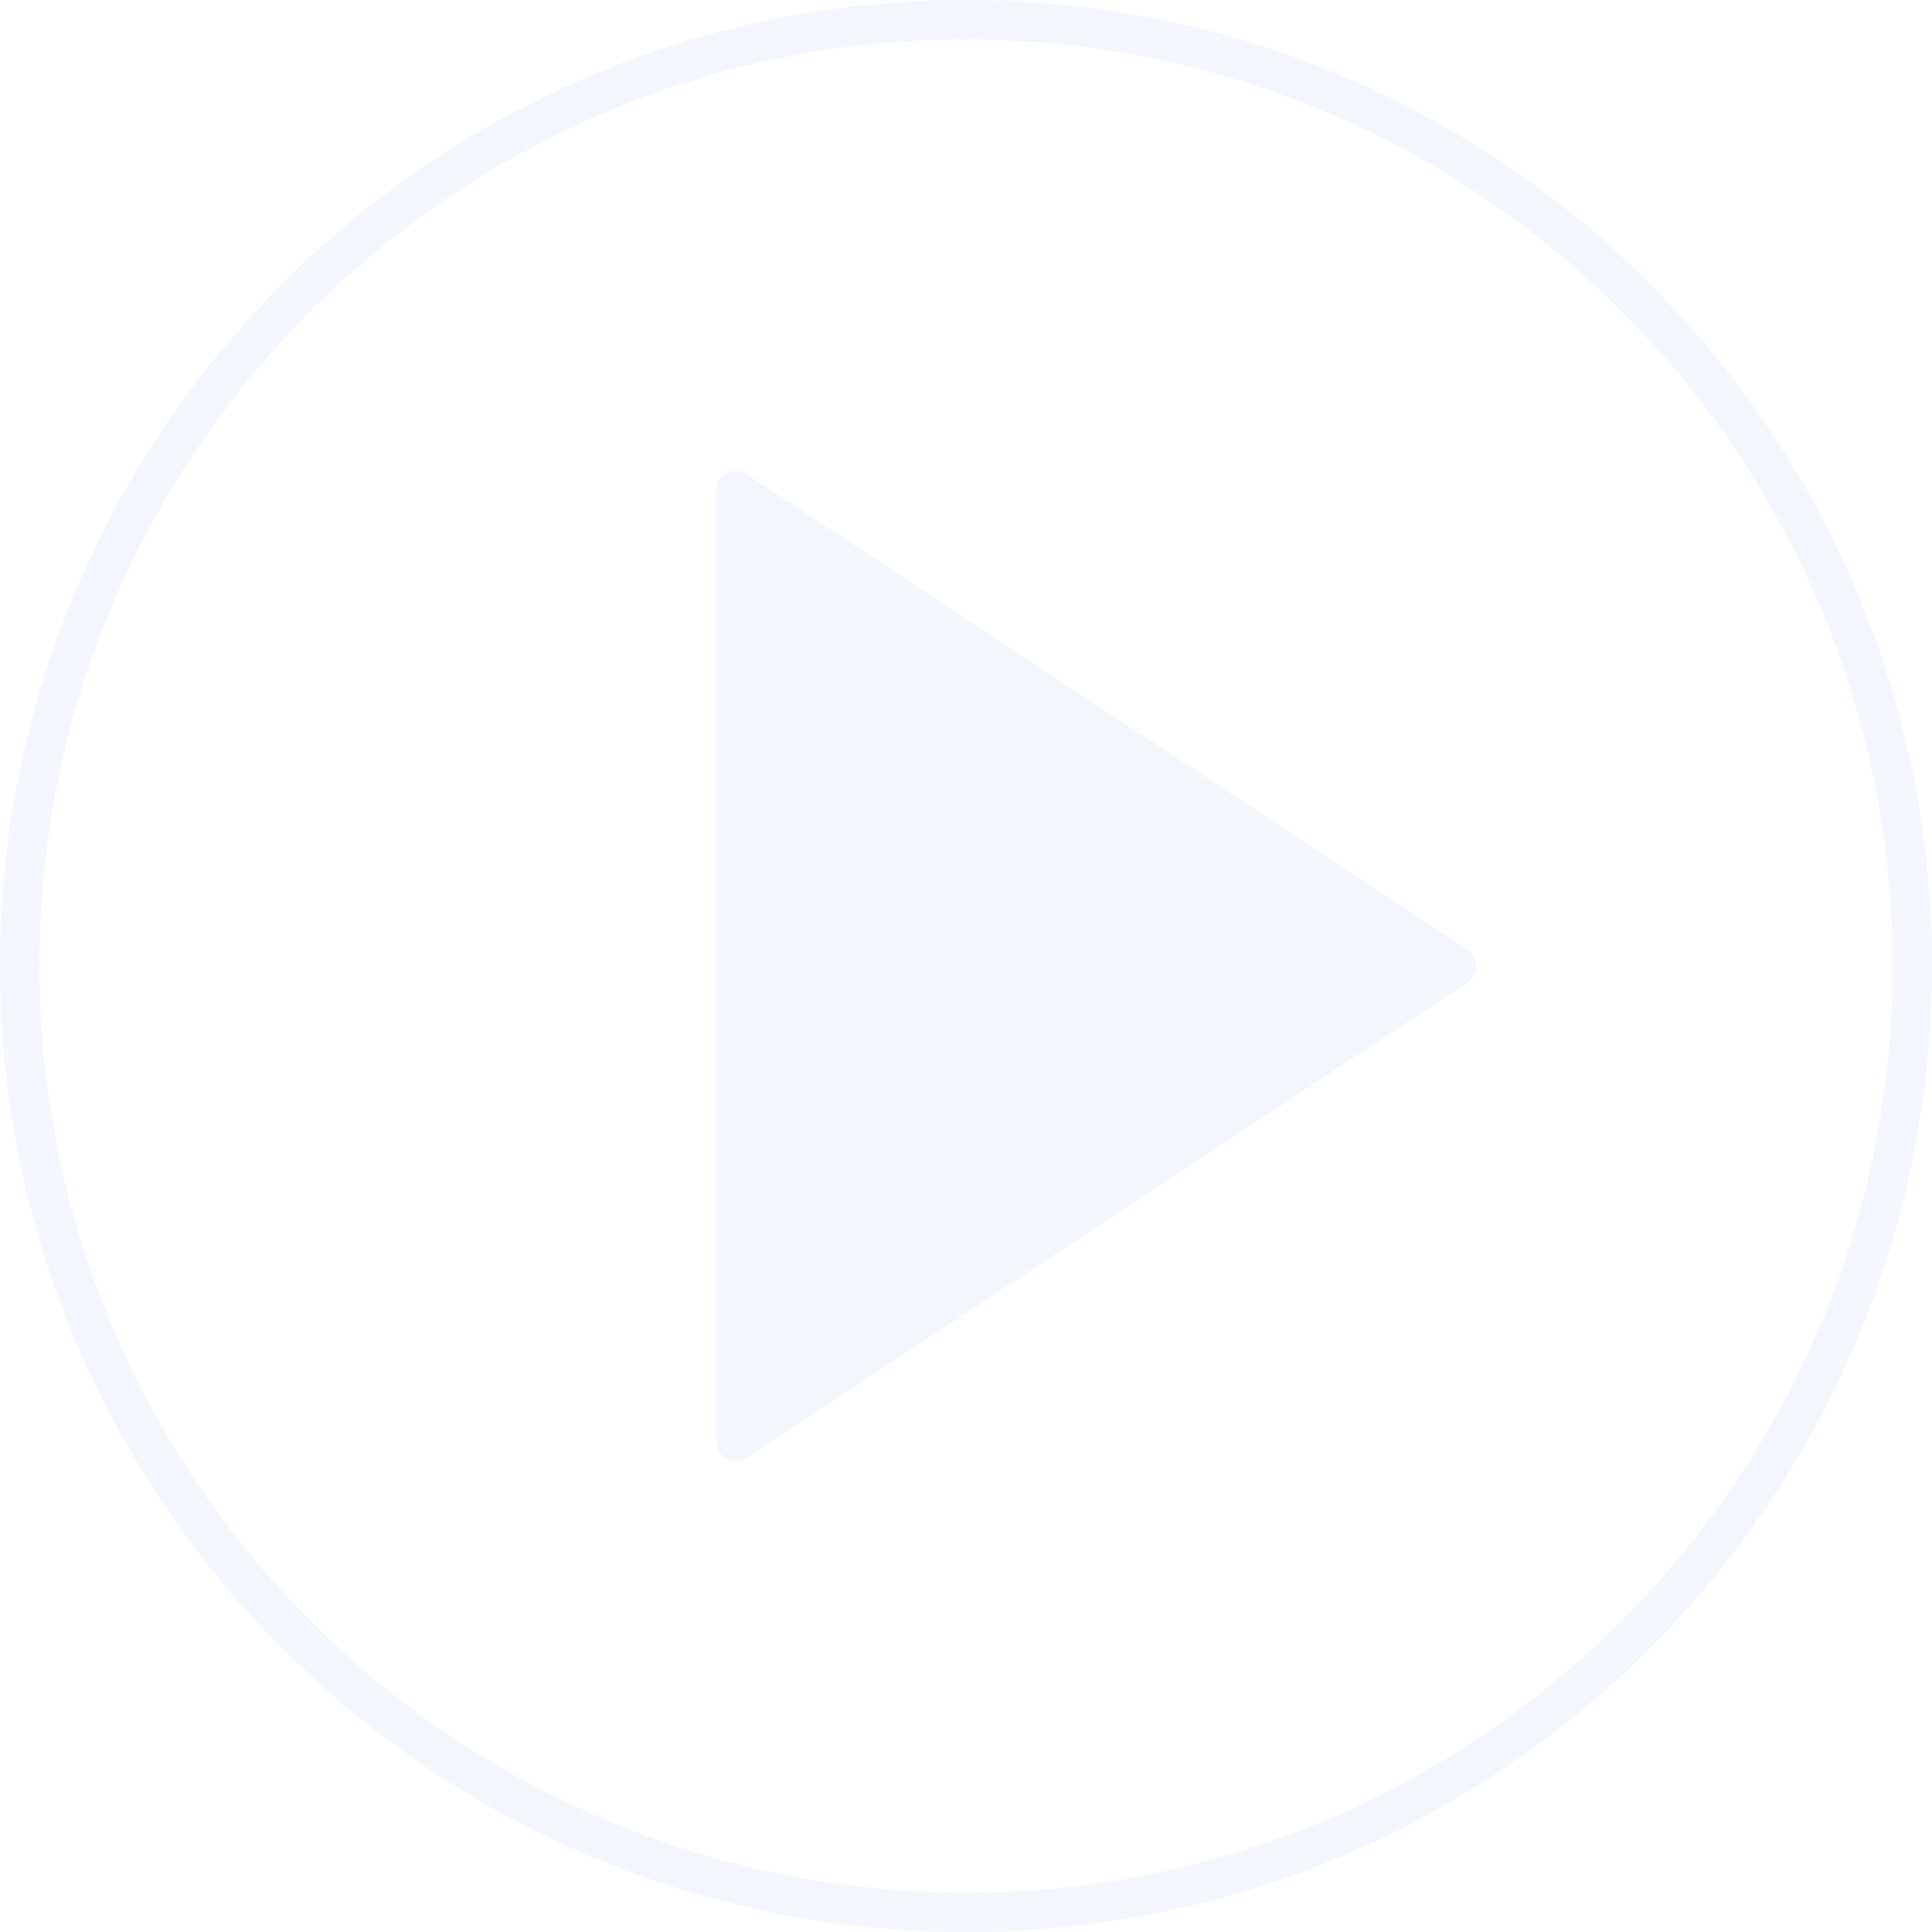
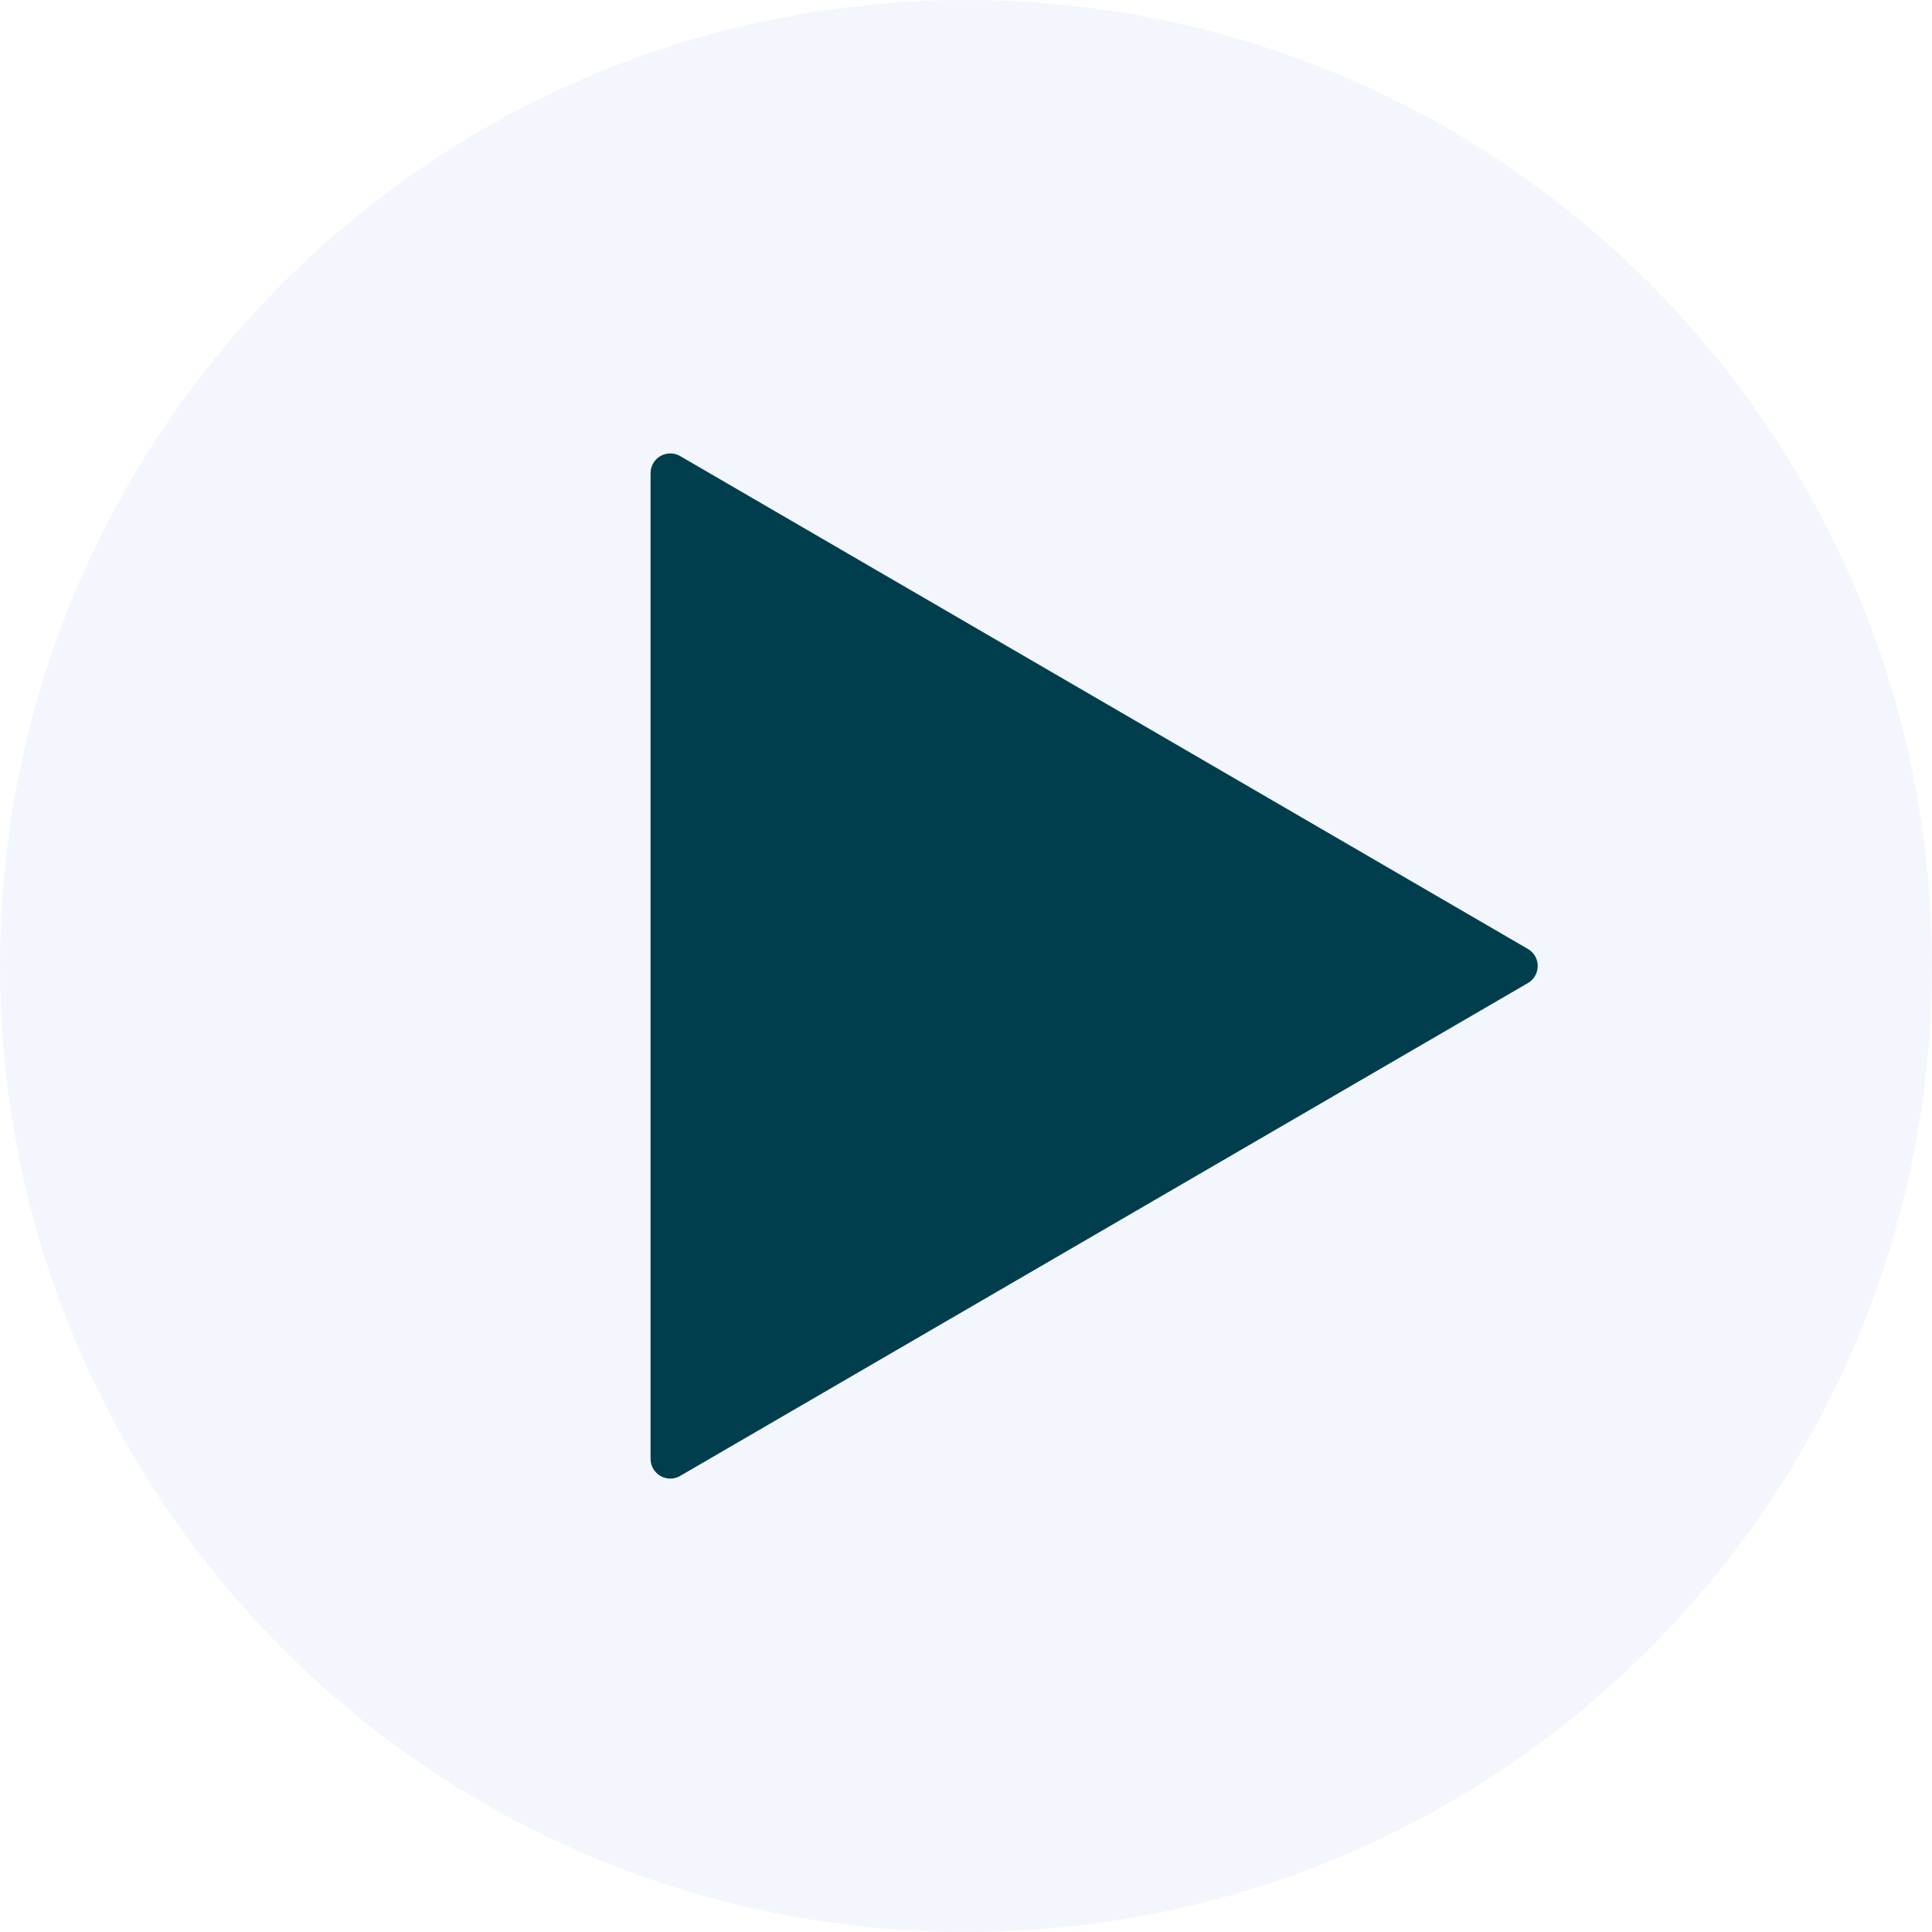
<svg xmlns="http://www.w3.org/2000/svg" width="98" height="98" viewBox="0 0 98 98" fill="none">
-   <path d="M37.333 24.889L73.889 49L37.333 73.111V24.889Z" fill="#F3F6FD" stroke="#F3F6FD" stroke-width="2" stroke-linecap="round" stroke-linejoin="round" />
-   <circle cx="49" cy="49" r="48" stroke="#F3F6FD" stroke-width="2" />
+   <circle cx="49" cy="49" r="49" fill="#F3F6FD" />
+   <path d="M34 24L77 49L34 74V24Z" fill="#003E4D" stroke="#003E4D" stroke-width="2" stroke-linecap="round" stroke-linejoin="round" />
</svg>
